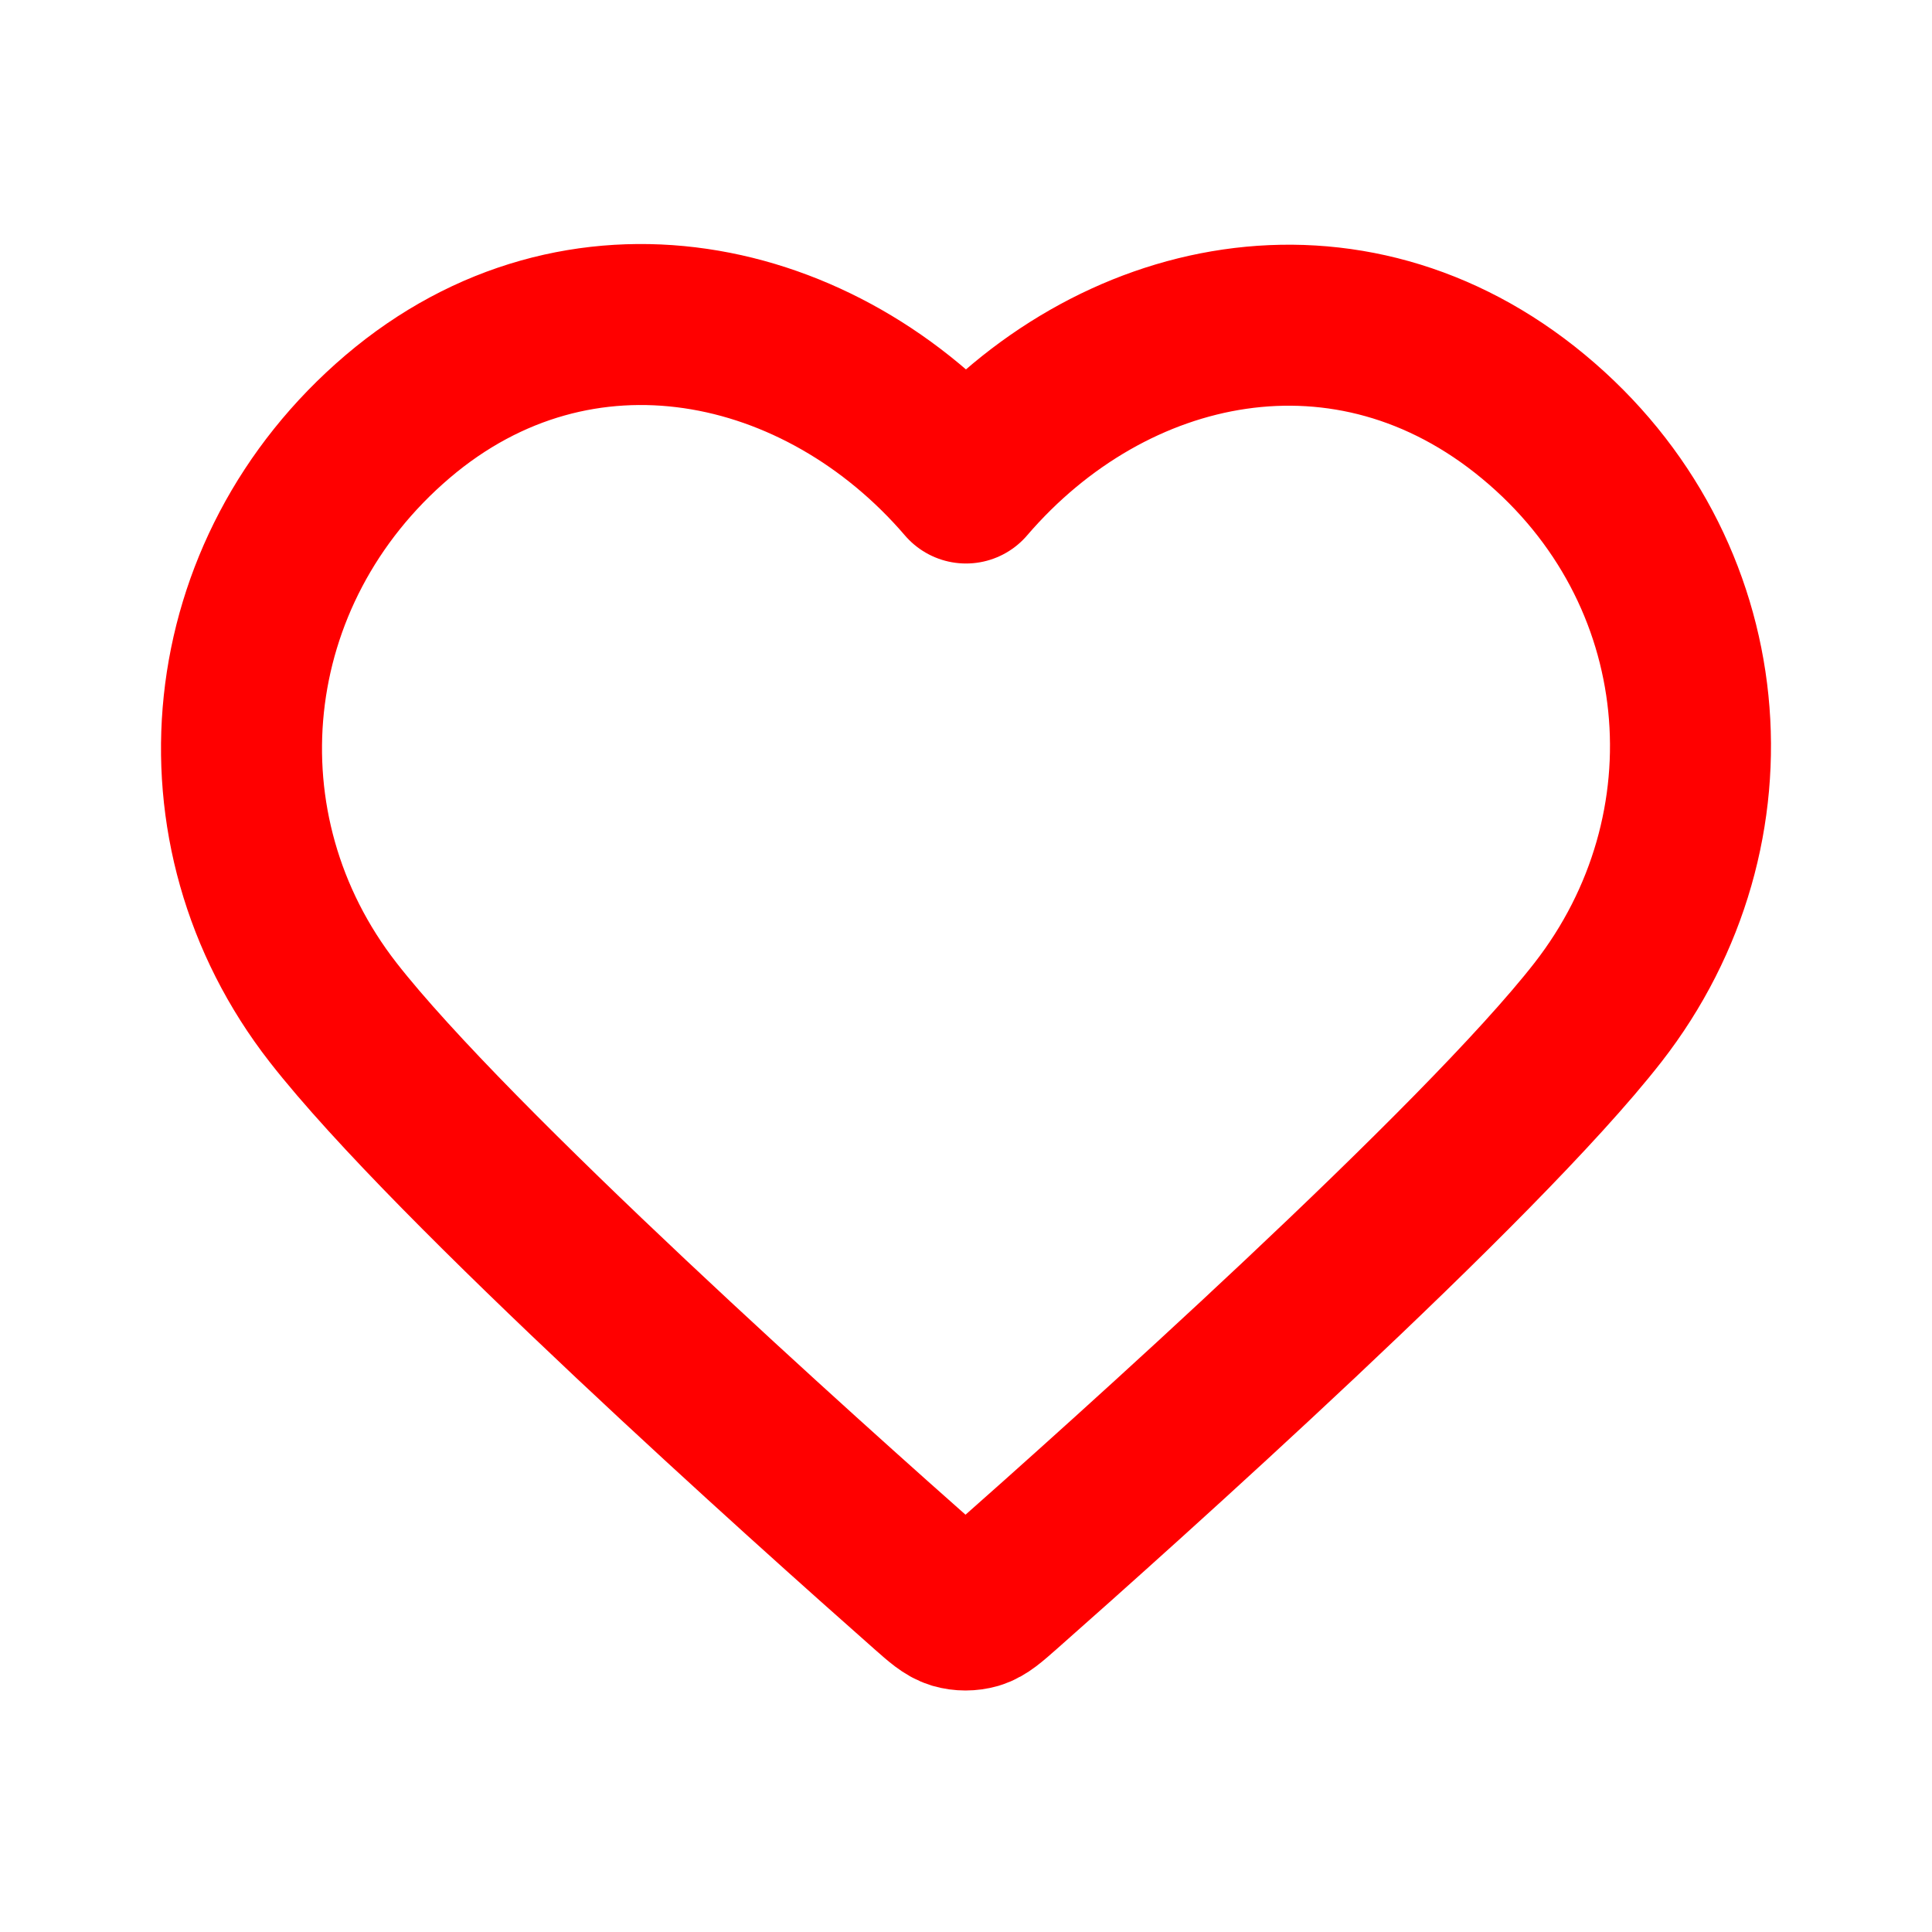
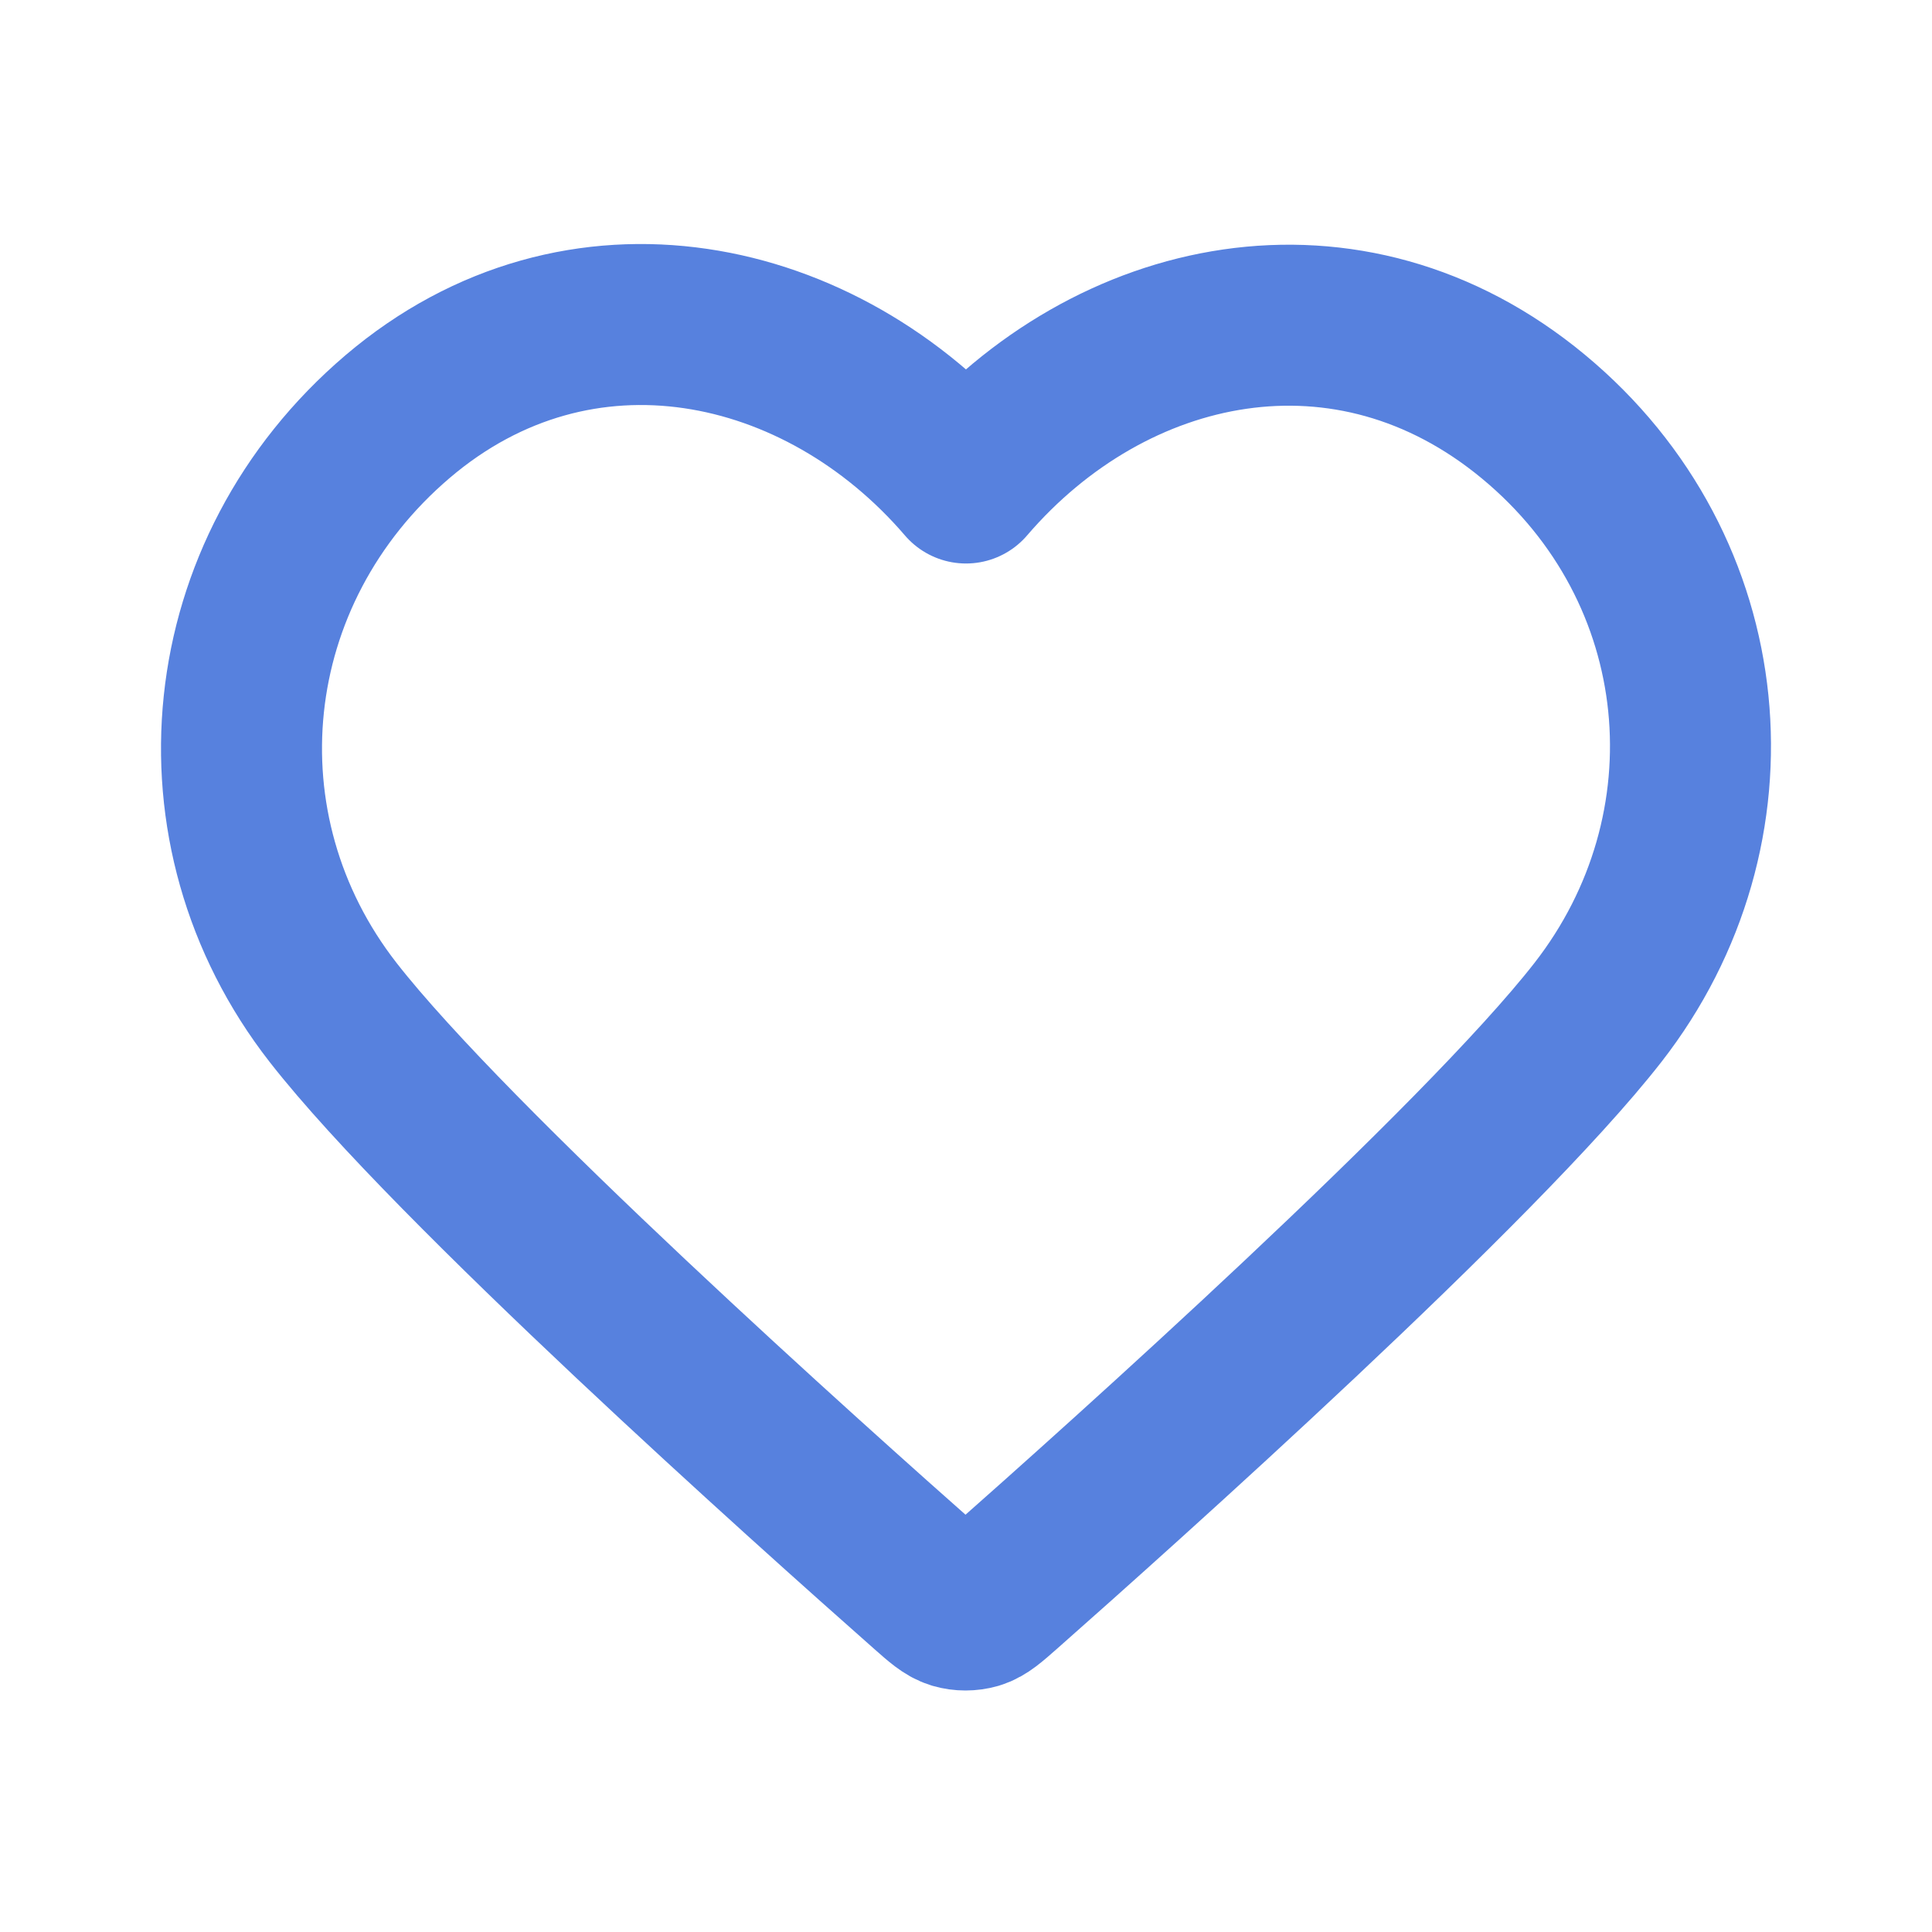
<svg xmlns="http://www.w3.org/2000/svg" width="24px" height="24px" viewBox="0 0 24 24" fill="none">
  <g id="SVGRepo_bgCarrier" stroke-width="0" />
  <g id="SVGRepo_tracerCarrier" stroke-linecap="round" stroke-linejoin="round" />
  <g id="SVGRepo_iconCarrier">
-     <path fill-rule="evenodd" clip-rule="evenodd" d="M12 6C10.201 3.903 7.194 3.255 4.939 5.175C2.685 7.096 2.367 10.306 4.138 12.577C5.61 14.465 10.065 18.448 11.525 19.737C11.688 19.881 11.77 19.953 11.865 19.982C11.948 20.006 12.039 20.006 12.123 19.982C12.218 19.953 12.299 19.881 12.463 19.737C13.923 18.448 18.378 14.465 19.85 12.577C21.62 10.306 21.342 7.075 19.048 5.175C16.755 3.275 13.799 3.903 12 6Z" stroke="#ff0000" stroke-width="2" stroke-linecap="round" stroke-linejoin="round" />
+     <path fill-rule="evenodd" clip-rule="evenodd" d="M12 6C10.201 3.903 7.194 3.255 4.939 5.175C2.685 7.096 2.367 10.306 4.138 12.577C5.61 14.465 10.065 18.448 11.525 19.737C11.688 19.881 11.77 19.953 11.865 19.982C11.948 20.006 12.039 20.006 12.123 19.982C12.218 19.953 12.299 19.881 12.463 19.737C13.923 18.448 18.378 14.465 19.85 12.577C21.62 10.306 21.342 7.075 19.048 5.175C16.755 3.275 13.799 3.903 12 6Z" stroke="#5781de" stroke-width="2" stroke-linecap="round" stroke-linejoin="round" />
  </g>
</svg>
